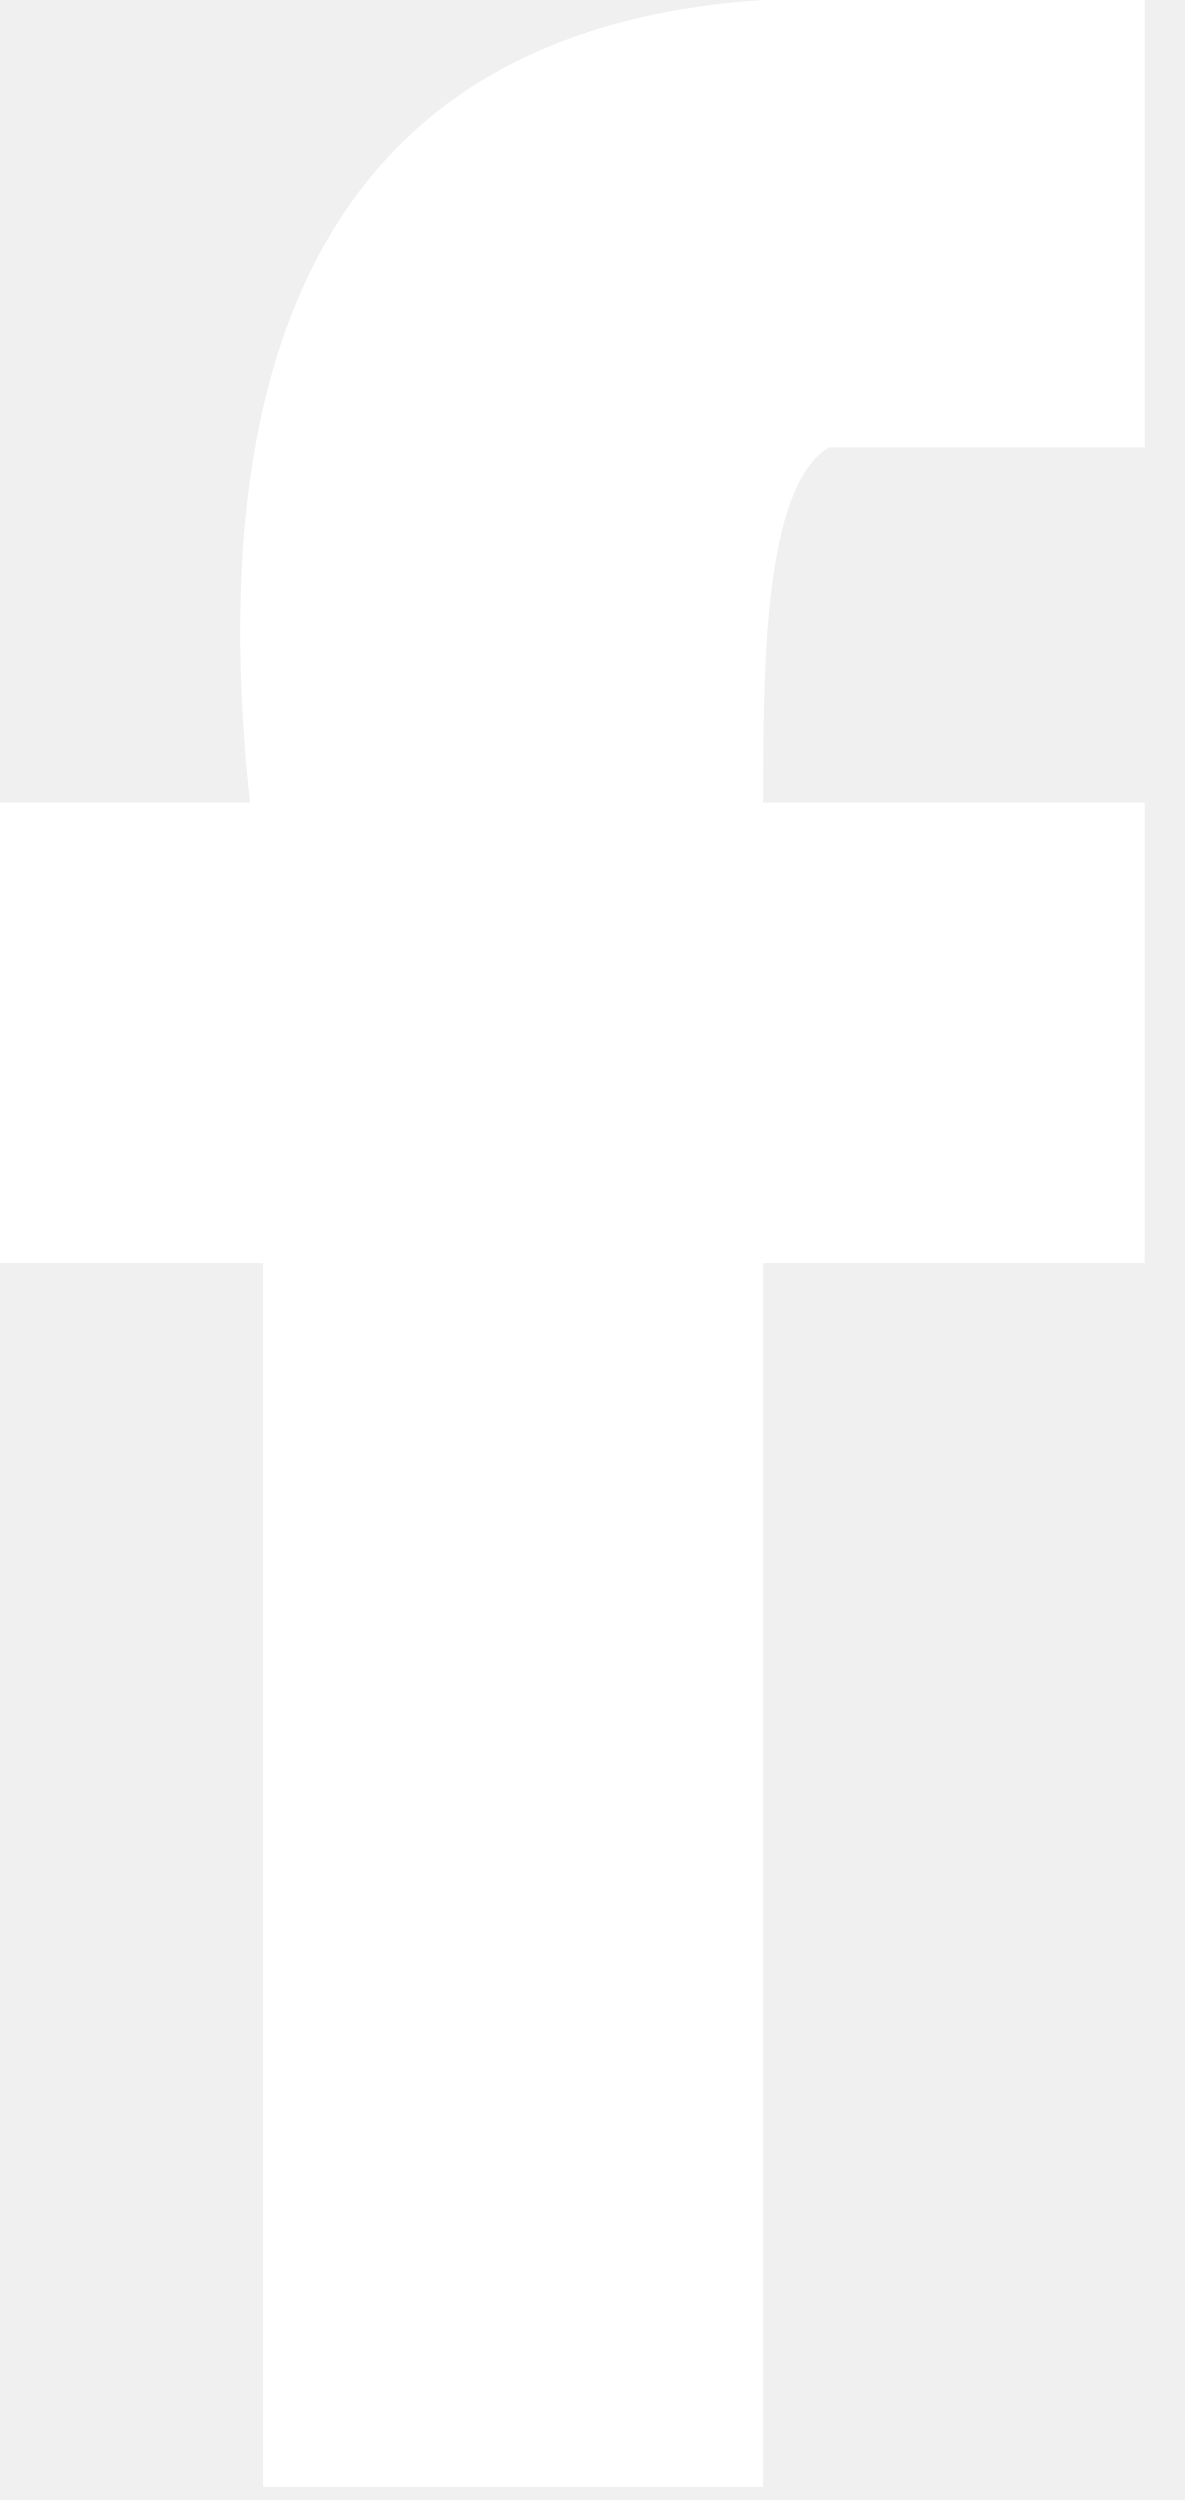
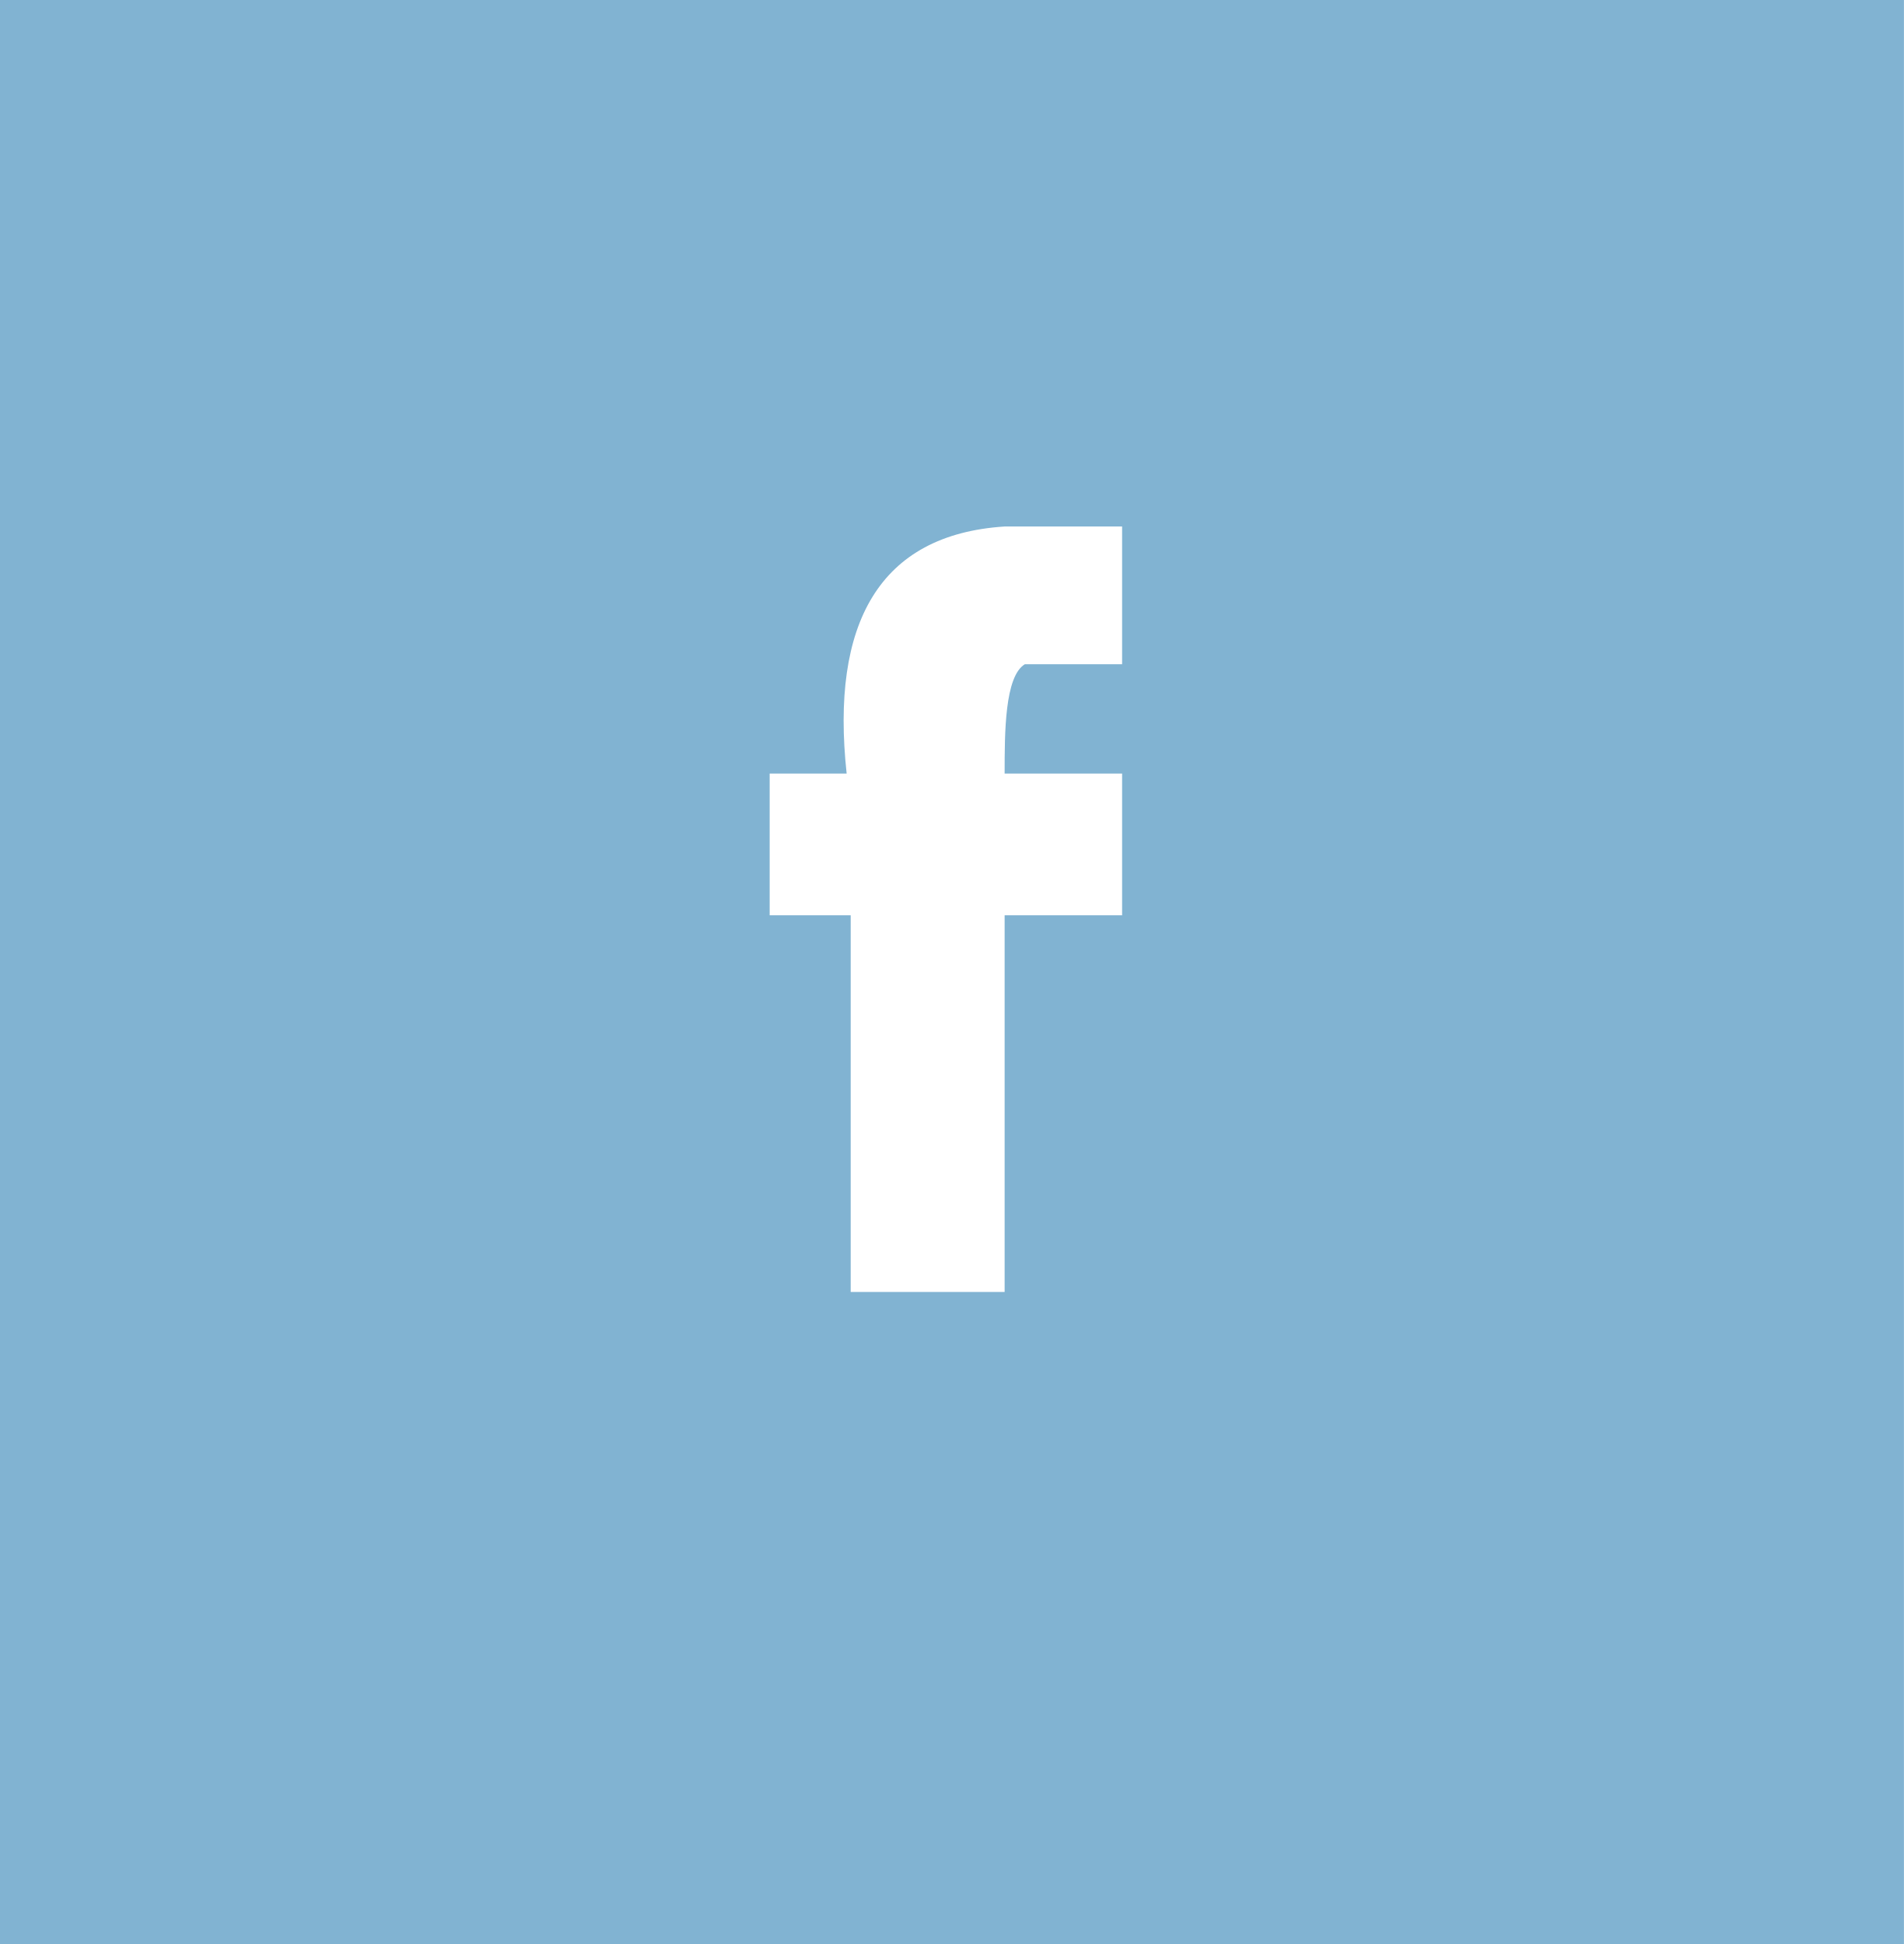
- <svg xmlns="http://www.w3.org/2000/svg" width="9" height="19" viewBox="0 0 9 19" fill="none">
-   <path d="M6.3 3.4C7.1 3.4 7.9 3.4 8.7 3.4C8.7 2.3 8.7 1.2 8.7 0C7.7 0 6.8 0 5.8 0C2.7 0.2 1.5 2.4 1.9 6.1H0V9.6H2C2 12.7 2 15.8 2 18.9C3.3 18.9 4.6 18.9 5.8 18.9C5.8 15.8 5.8 12.7 5.8 9.6H8.7V6.1H5.8C5.8 5.1 5.8 3.7 6.3 3.4Z" fill="white" />
+ <svg xmlns="http://www.w3.org/2000/svg" width="47" height="48" viewBox="0 0 47 48" fill="none">
+   <rect width="47" height="48" fill="#81B3D2" />
+   <path d="M25.3 16.4C26.1 16.4 26.9 16.4 27.7 16.4C27.7 15.3 27.7 14.2 27.7 13C26.7 13 25.8 13 24.8 13C21.7 13.2 20.5 15.4 20.9 19.1H19V22.6H21C21 25.7 21 28.8 21 31.9C22.3 31.9 23.6 31.9 24.8 31.9C24.8 28.8 24.8 25.7 24.8 22.6H27.7V19.1H24.8C24.8 18.1 24.8 16.7 25.3 16.4Z" fill="white" />
</svg>
